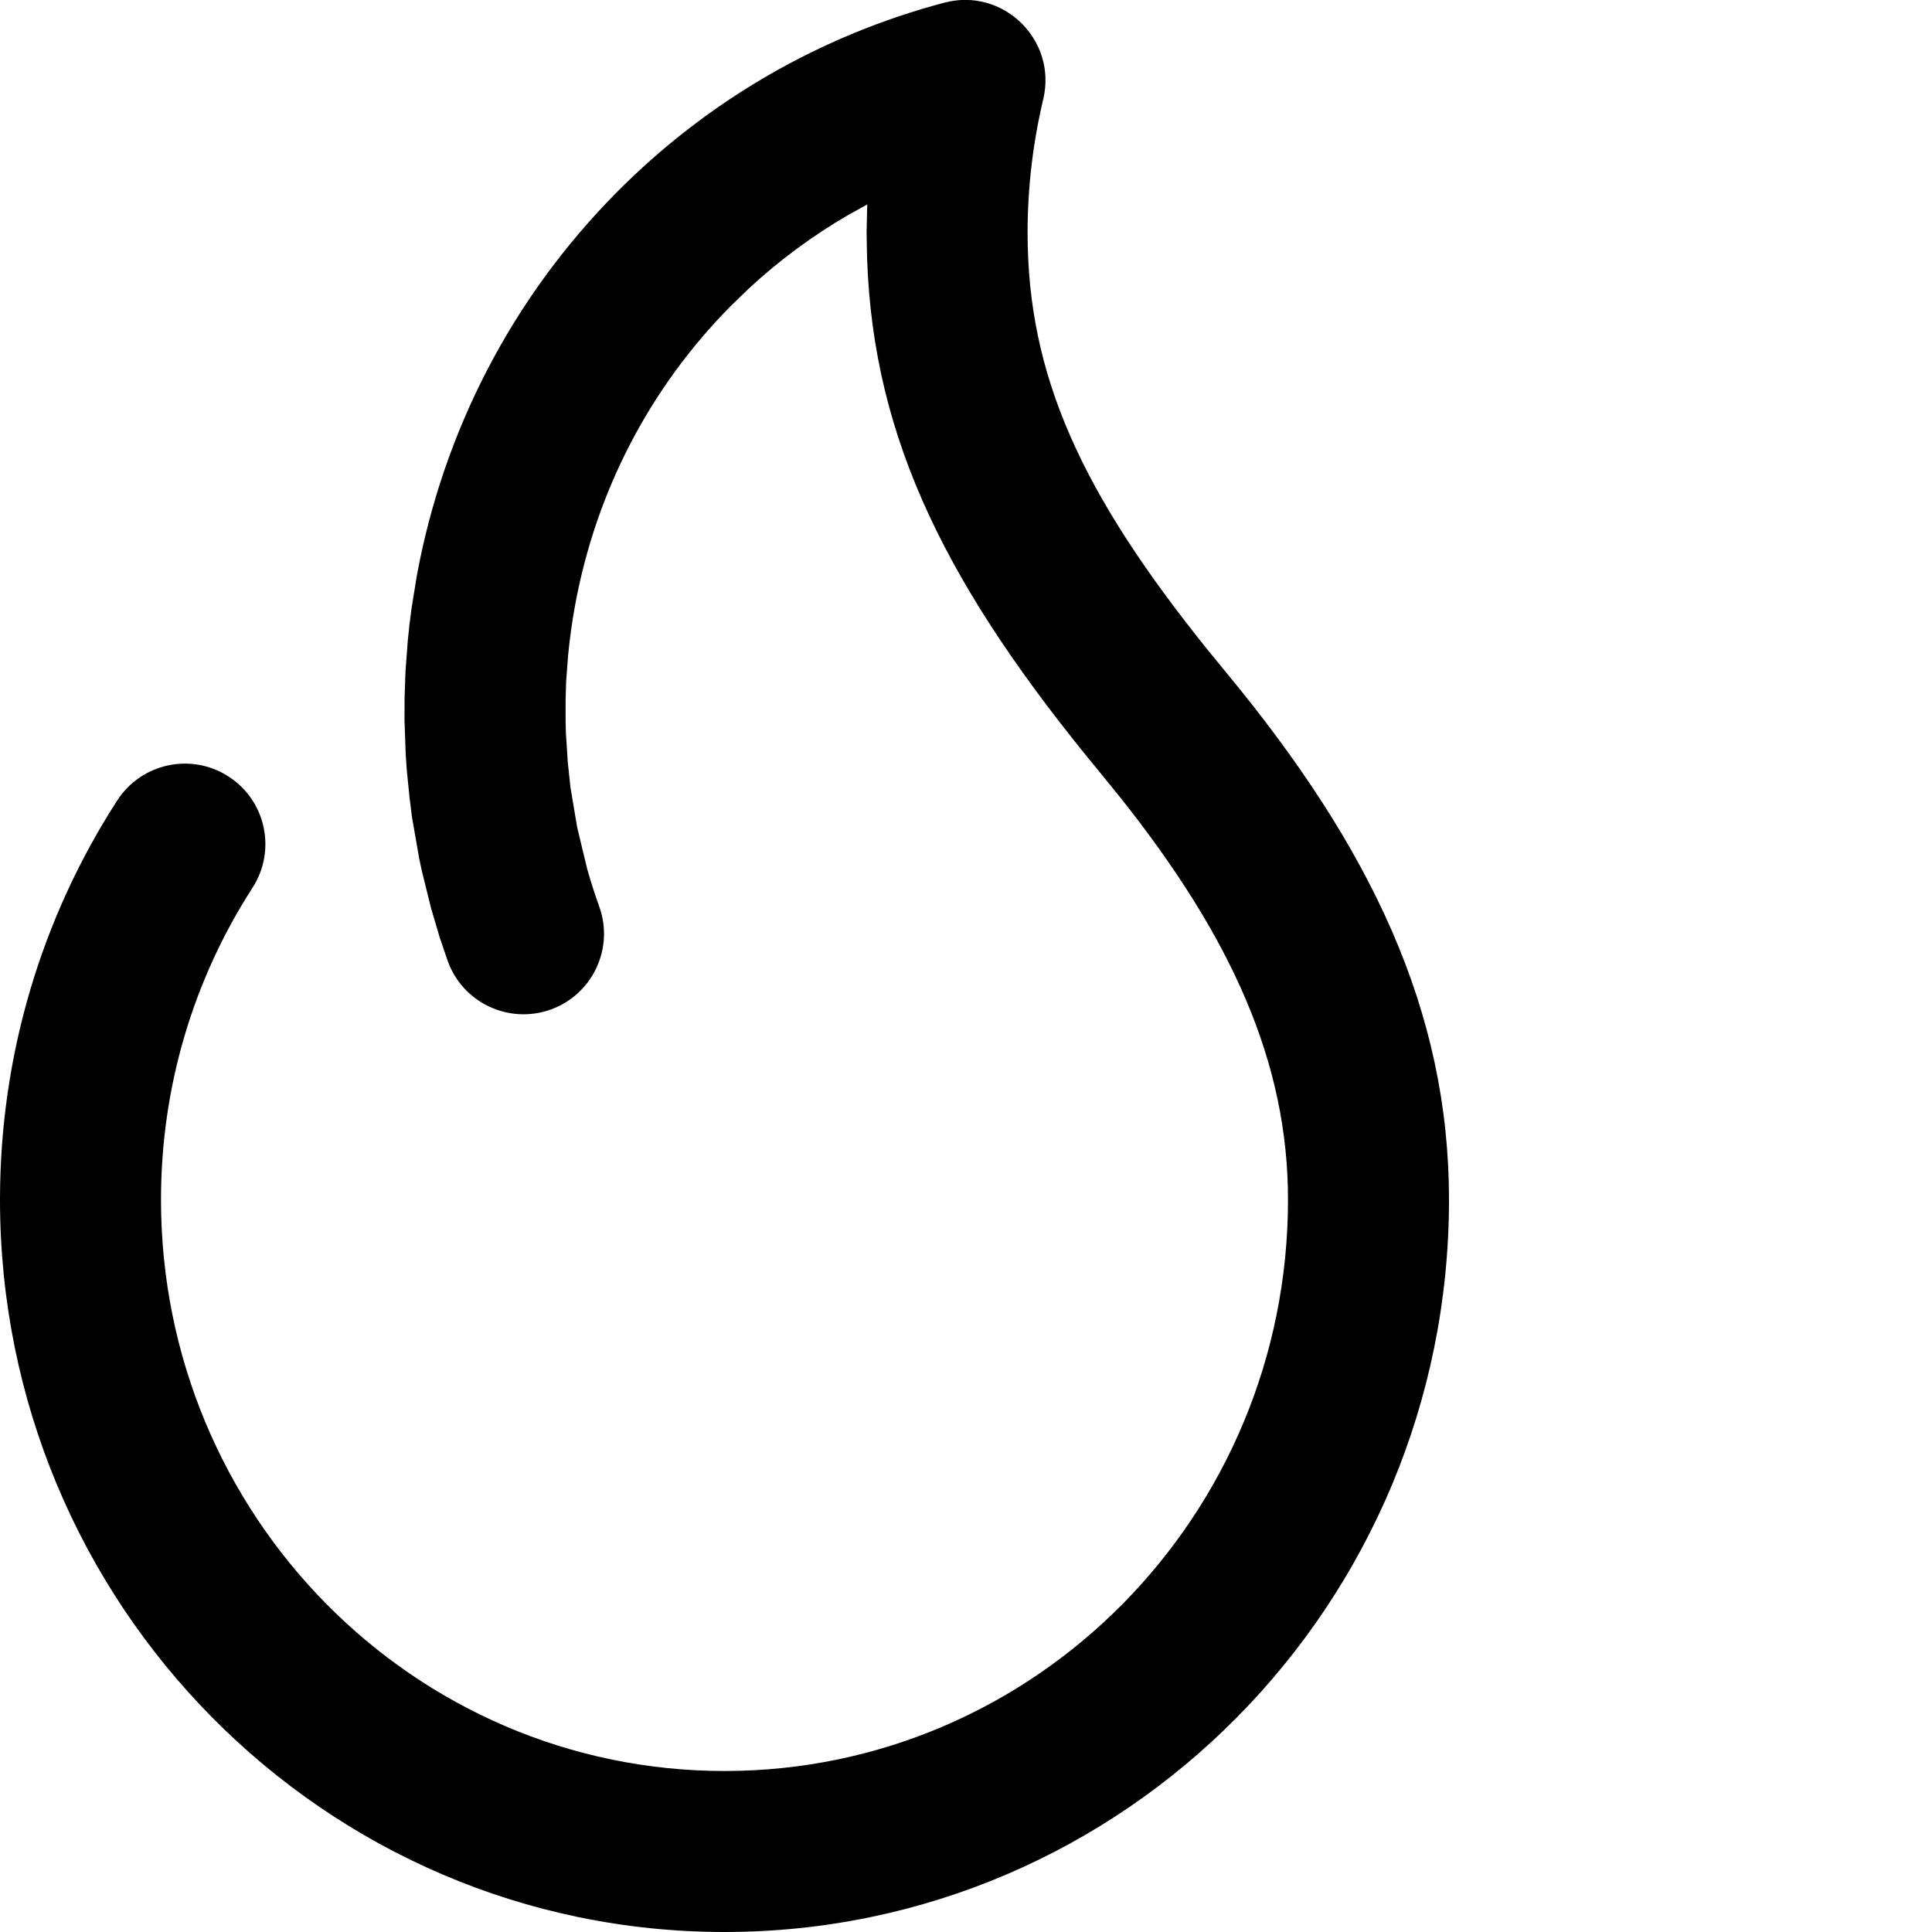
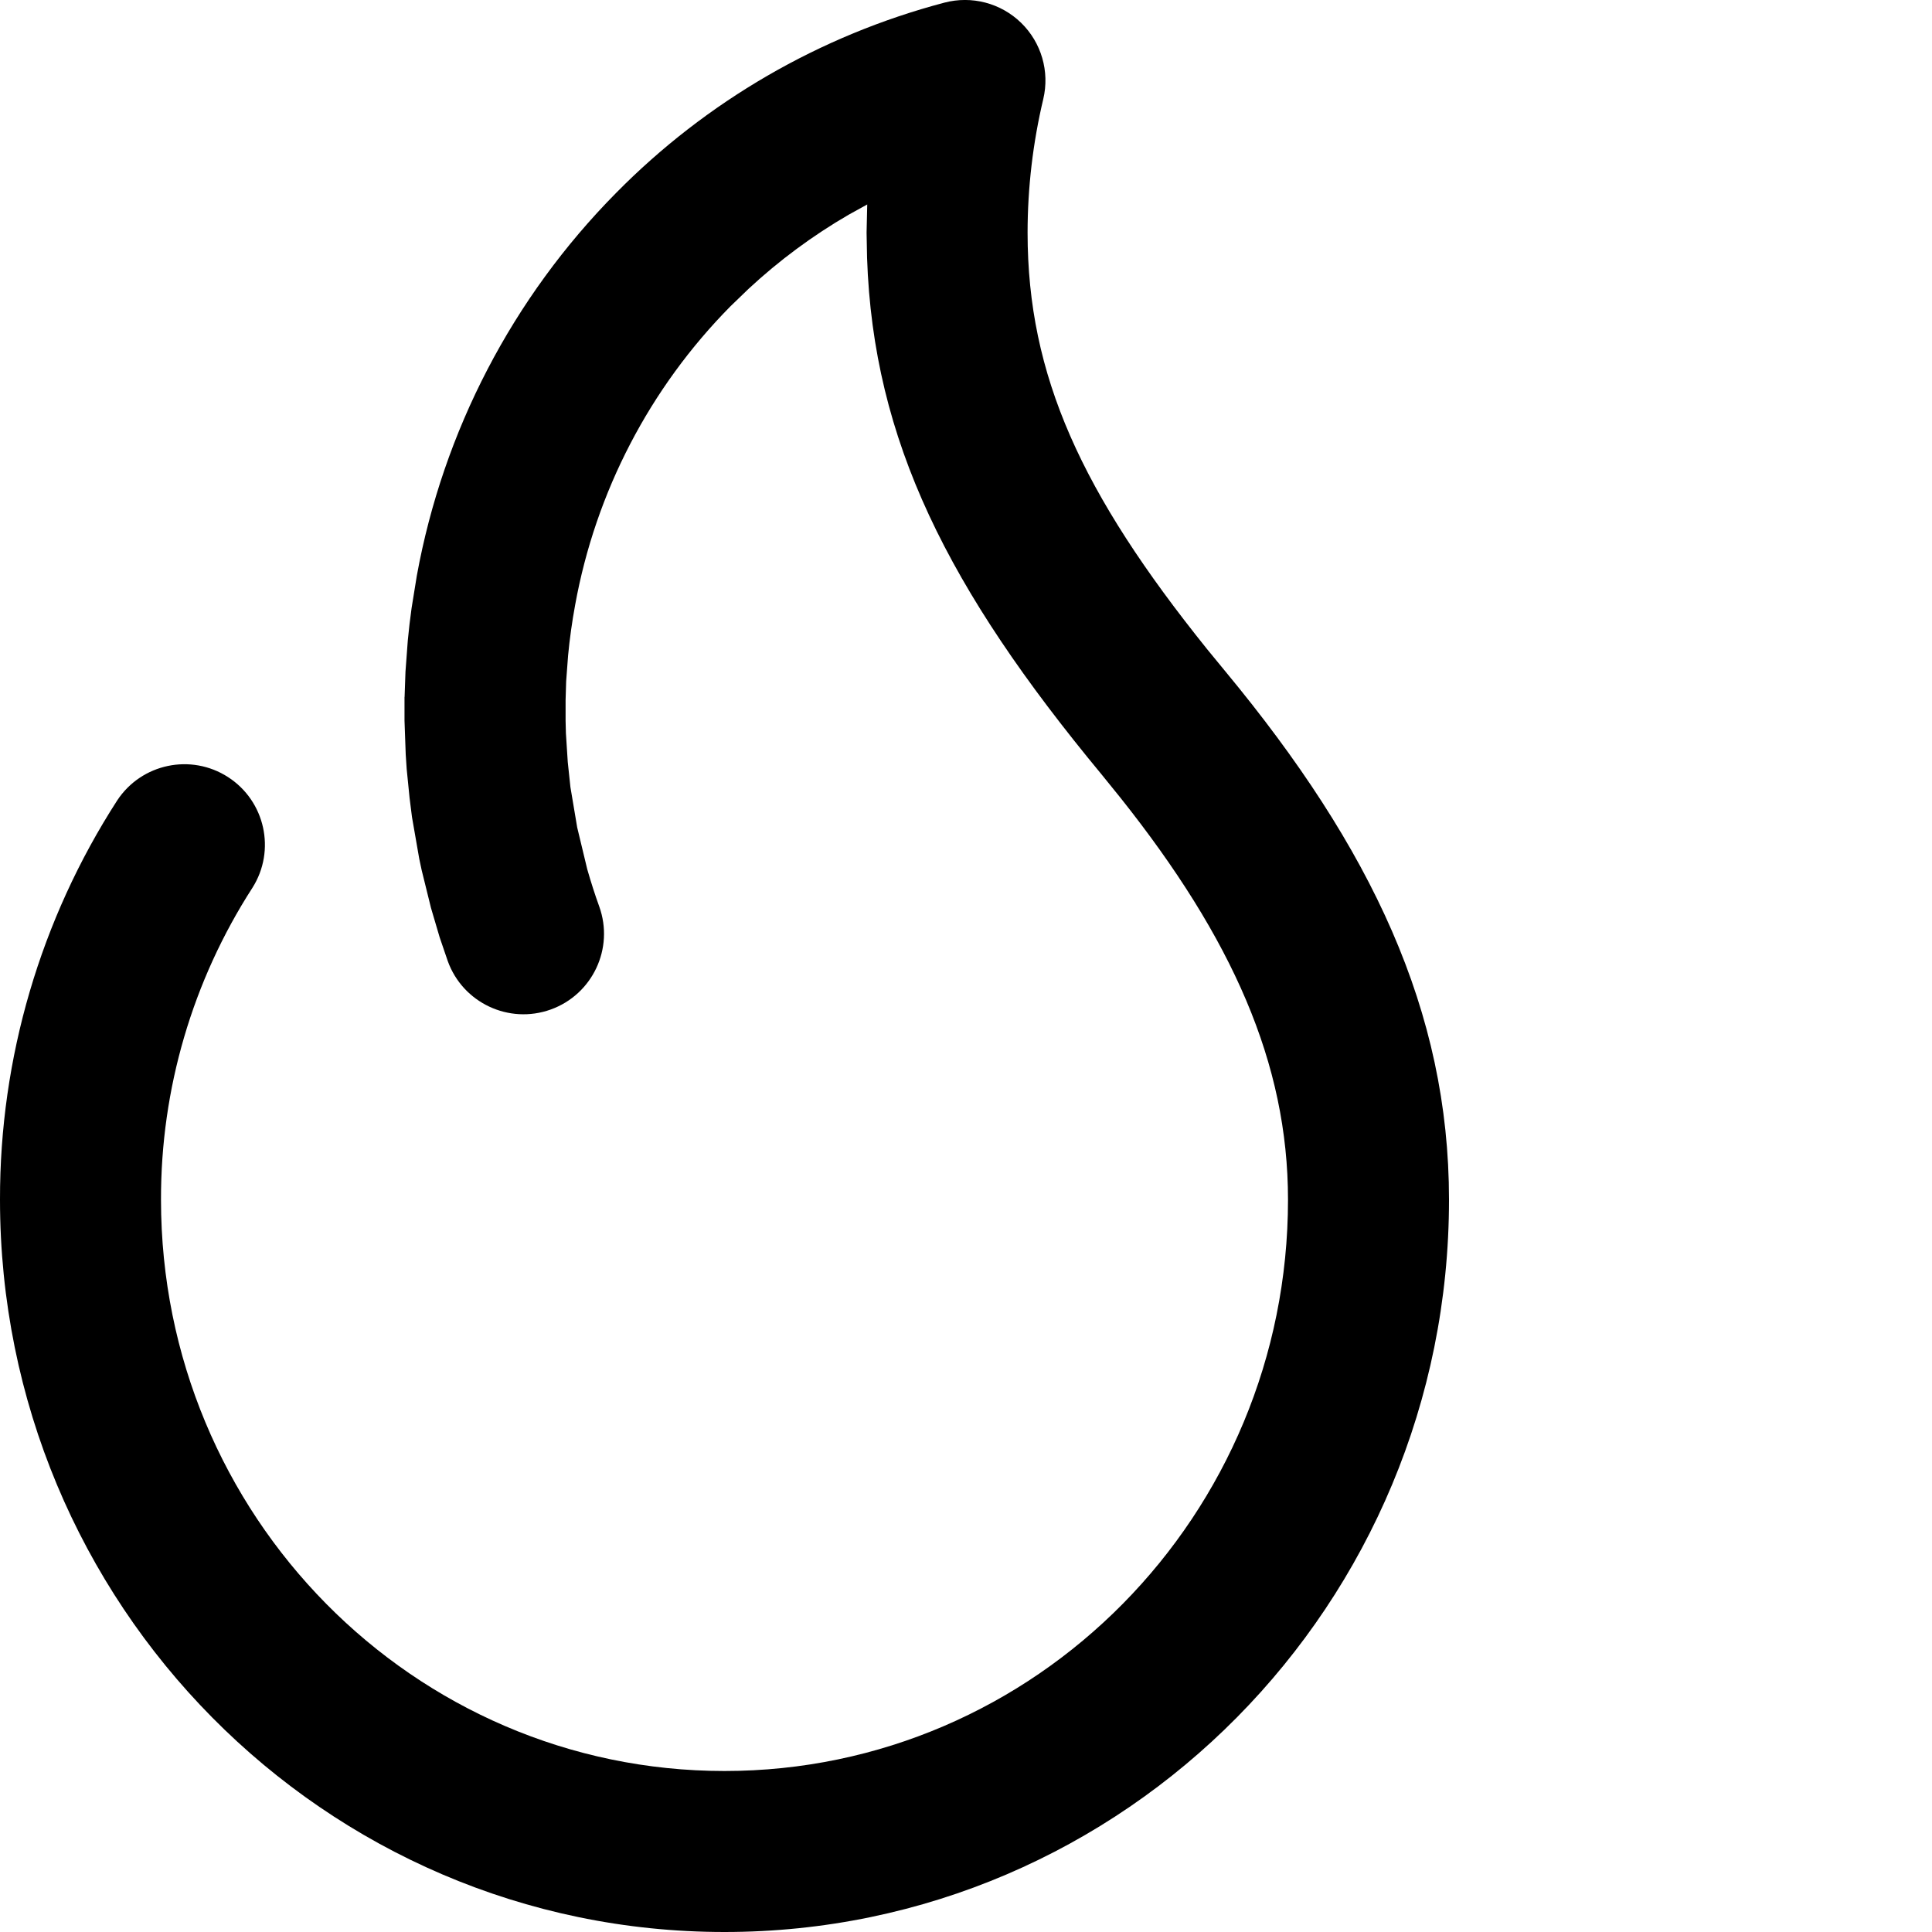
- <svg xmlns="http://www.w3.org/2000/svg" class="customer-ui__icon" width="24px" height="24px" viewBox="0 0 24 24" fill="#000000">
-   <path d="M5.026 8.658L5.037 8.344L5.066 7.954C5.079 7.82 5.094 7.686 5.113 7.553L5.178 7.151C5.508 5.361 6.355 3.711 7.651 2.399C8.792 1.245 10.195 0.44 11.731 0.033C12.461 -0.16 13.133 0.495 12.96 1.23C12.831 1.775 12.765 2.33 12.765 2.89C12.765 4.667 13.435 6.124 14.995 8.064L15.224 8.344C17.038 10.534 18 12.565 18 14.903C18 19.924 13.973 24 9 24C4.027 24 0 19.924 0 14.903C0 13.119 0.511 11.408 1.456 9.944C1.756 9.48 2.375 9.346 2.839 9.646C3.303 9.945 3.436 10.564 3.137 11.028C2.399 12.172 2 13.506 2 14.903C2 18.825 5.137 22 9 22C12.863 22 16 18.825 16 14.903C16 13.208 15.307 11.656 13.921 9.912L13.684 9.62C11.777 7.317 10.848 5.477 10.771 3.203L10.765 2.89L10.773 2.54L10.543 2.667C10.1 2.924 9.683 3.231 9.3 3.586L9.074 3.805C8.063 4.828 7.403 6.114 7.145 7.513C7.106 7.724 7.077 7.934 7.057 8.143L7.033 8.463L7.026 8.698L7.026 8.955L7.03 9.11L7.053 9.467L7.086 9.778L7.17 10.278L7.295 10.798C7.341 10.958 7.39 11.112 7.444 11.261C7.631 11.781 7.361 12.354 6.841 12.541C6.321 12.727 5.748 12.457 5.562 11.938L5.462 11.645L5.354 11.279L5.238 10.809L5.208 10.668L5.118 10.151L5.088 9.913L5.052 9.553L5.04 9.372L5.025 8.952L5.026 8.658Z" fill="inherit" />
+ <svg xmlns="http://www.w3.org/2000/svg" class="customer-ui__icon" width="24" height="24">
+   <path d="M5.026 8.658l.011-.314.029-.39c.013-.134.028-.268.047-.401l.065-.402a9.076 9.076 0 012.473-4.752 8.924 8.924 0 014.08-2.366A1 1 0 0112.96 1.23a7.209 7.209 0 00-.195 1.66c0 1.777.67 3.234 2.23 5.174l.23.28c1.813 2.19 2.775 4.22 2.775 6.559C18 19.924 13.973 24 9 24s-9-4.076-9-9.097a9.12 9.12 0 011.456-4.96 1 1 0 011.68 1.085A7.12 7.12 0 002 14.903C2 18.825 5.137 22 9 22s7-3.175 7-7.097c0-1.695-.693-3.247-2.079-4.99l-.237-.293c-1.907-2.303-2.836-4.143-2.913-6.417l-.006-.313.008-.35-.23.127a6.95 6.95 0 00-1.243.92l-.226.218a7.077 7.077 0 00-1.929 3.708c-.039.211-.068.42-.088.63l-.024.32-.007.235v.257l.004.155.023.357.033.311.084.5.125.52c.046.16.095.314.149.463a1 1 0 01-1.882.677l-.1-.293-.108-.366-.116-.47-.03-.141-.09-.517-.03-.238-.036-.36-.012-.181-.015-.42v-.294z" fill="inherit" />
</svg>
